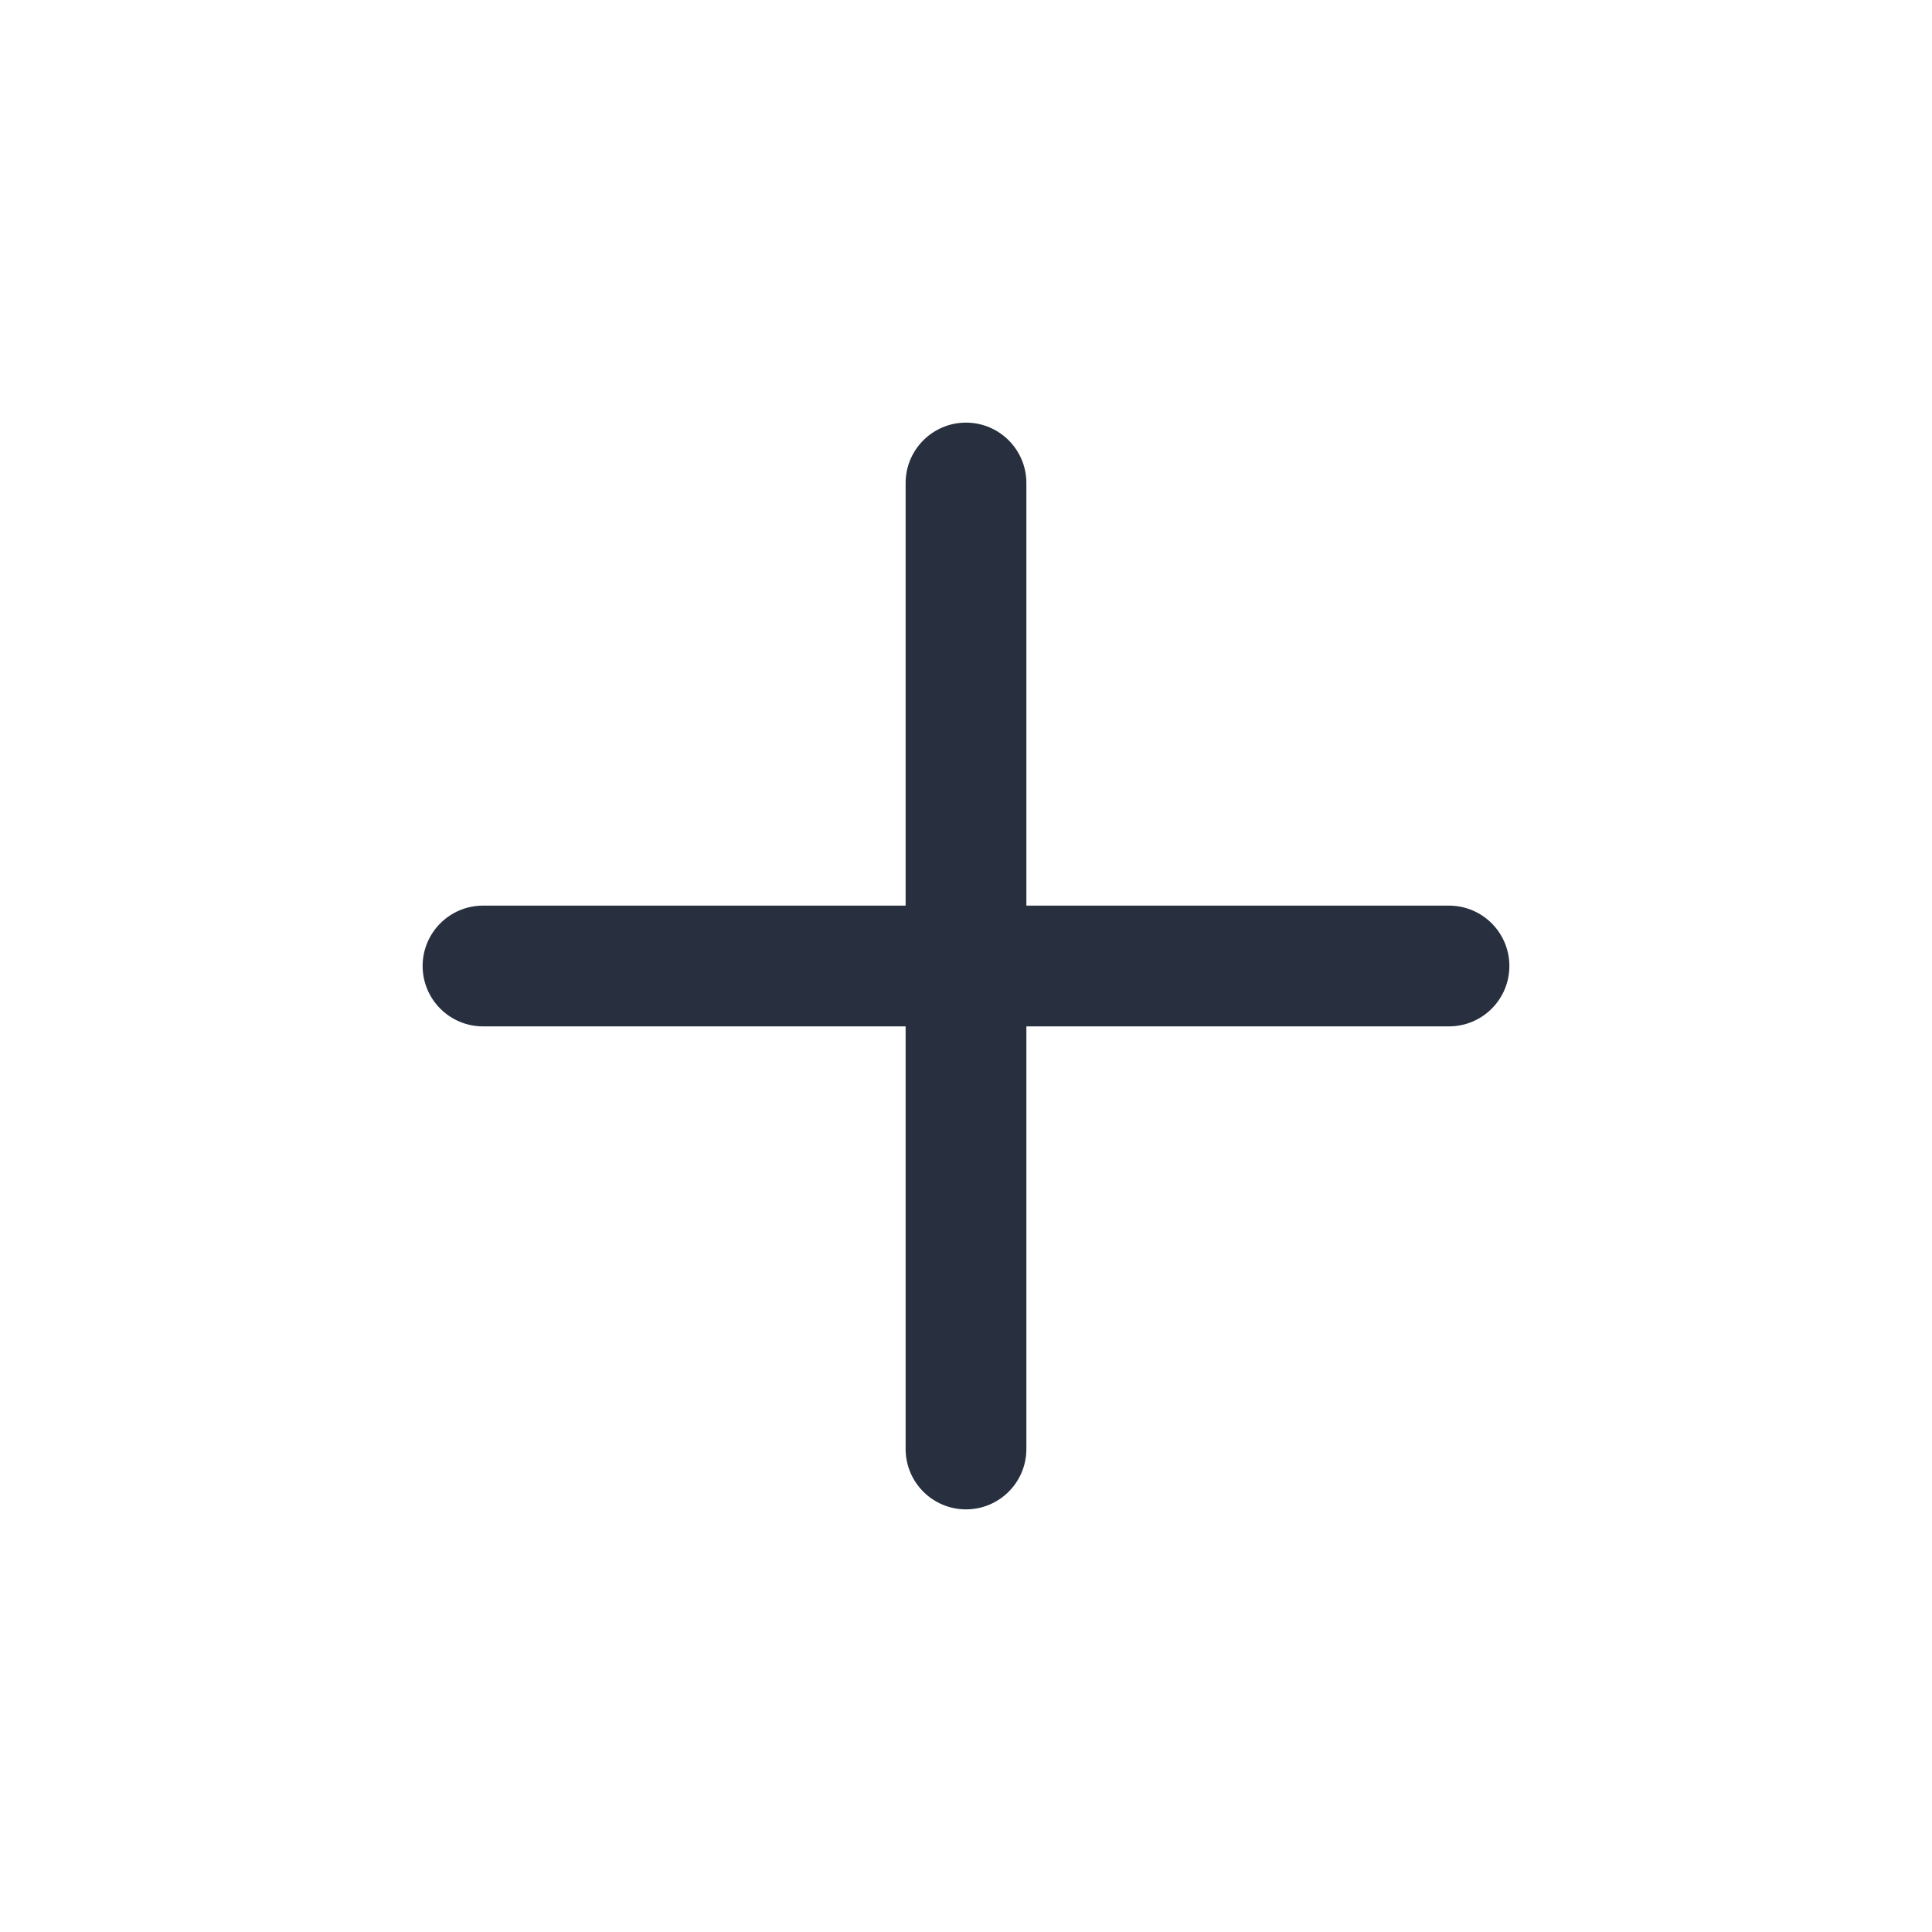
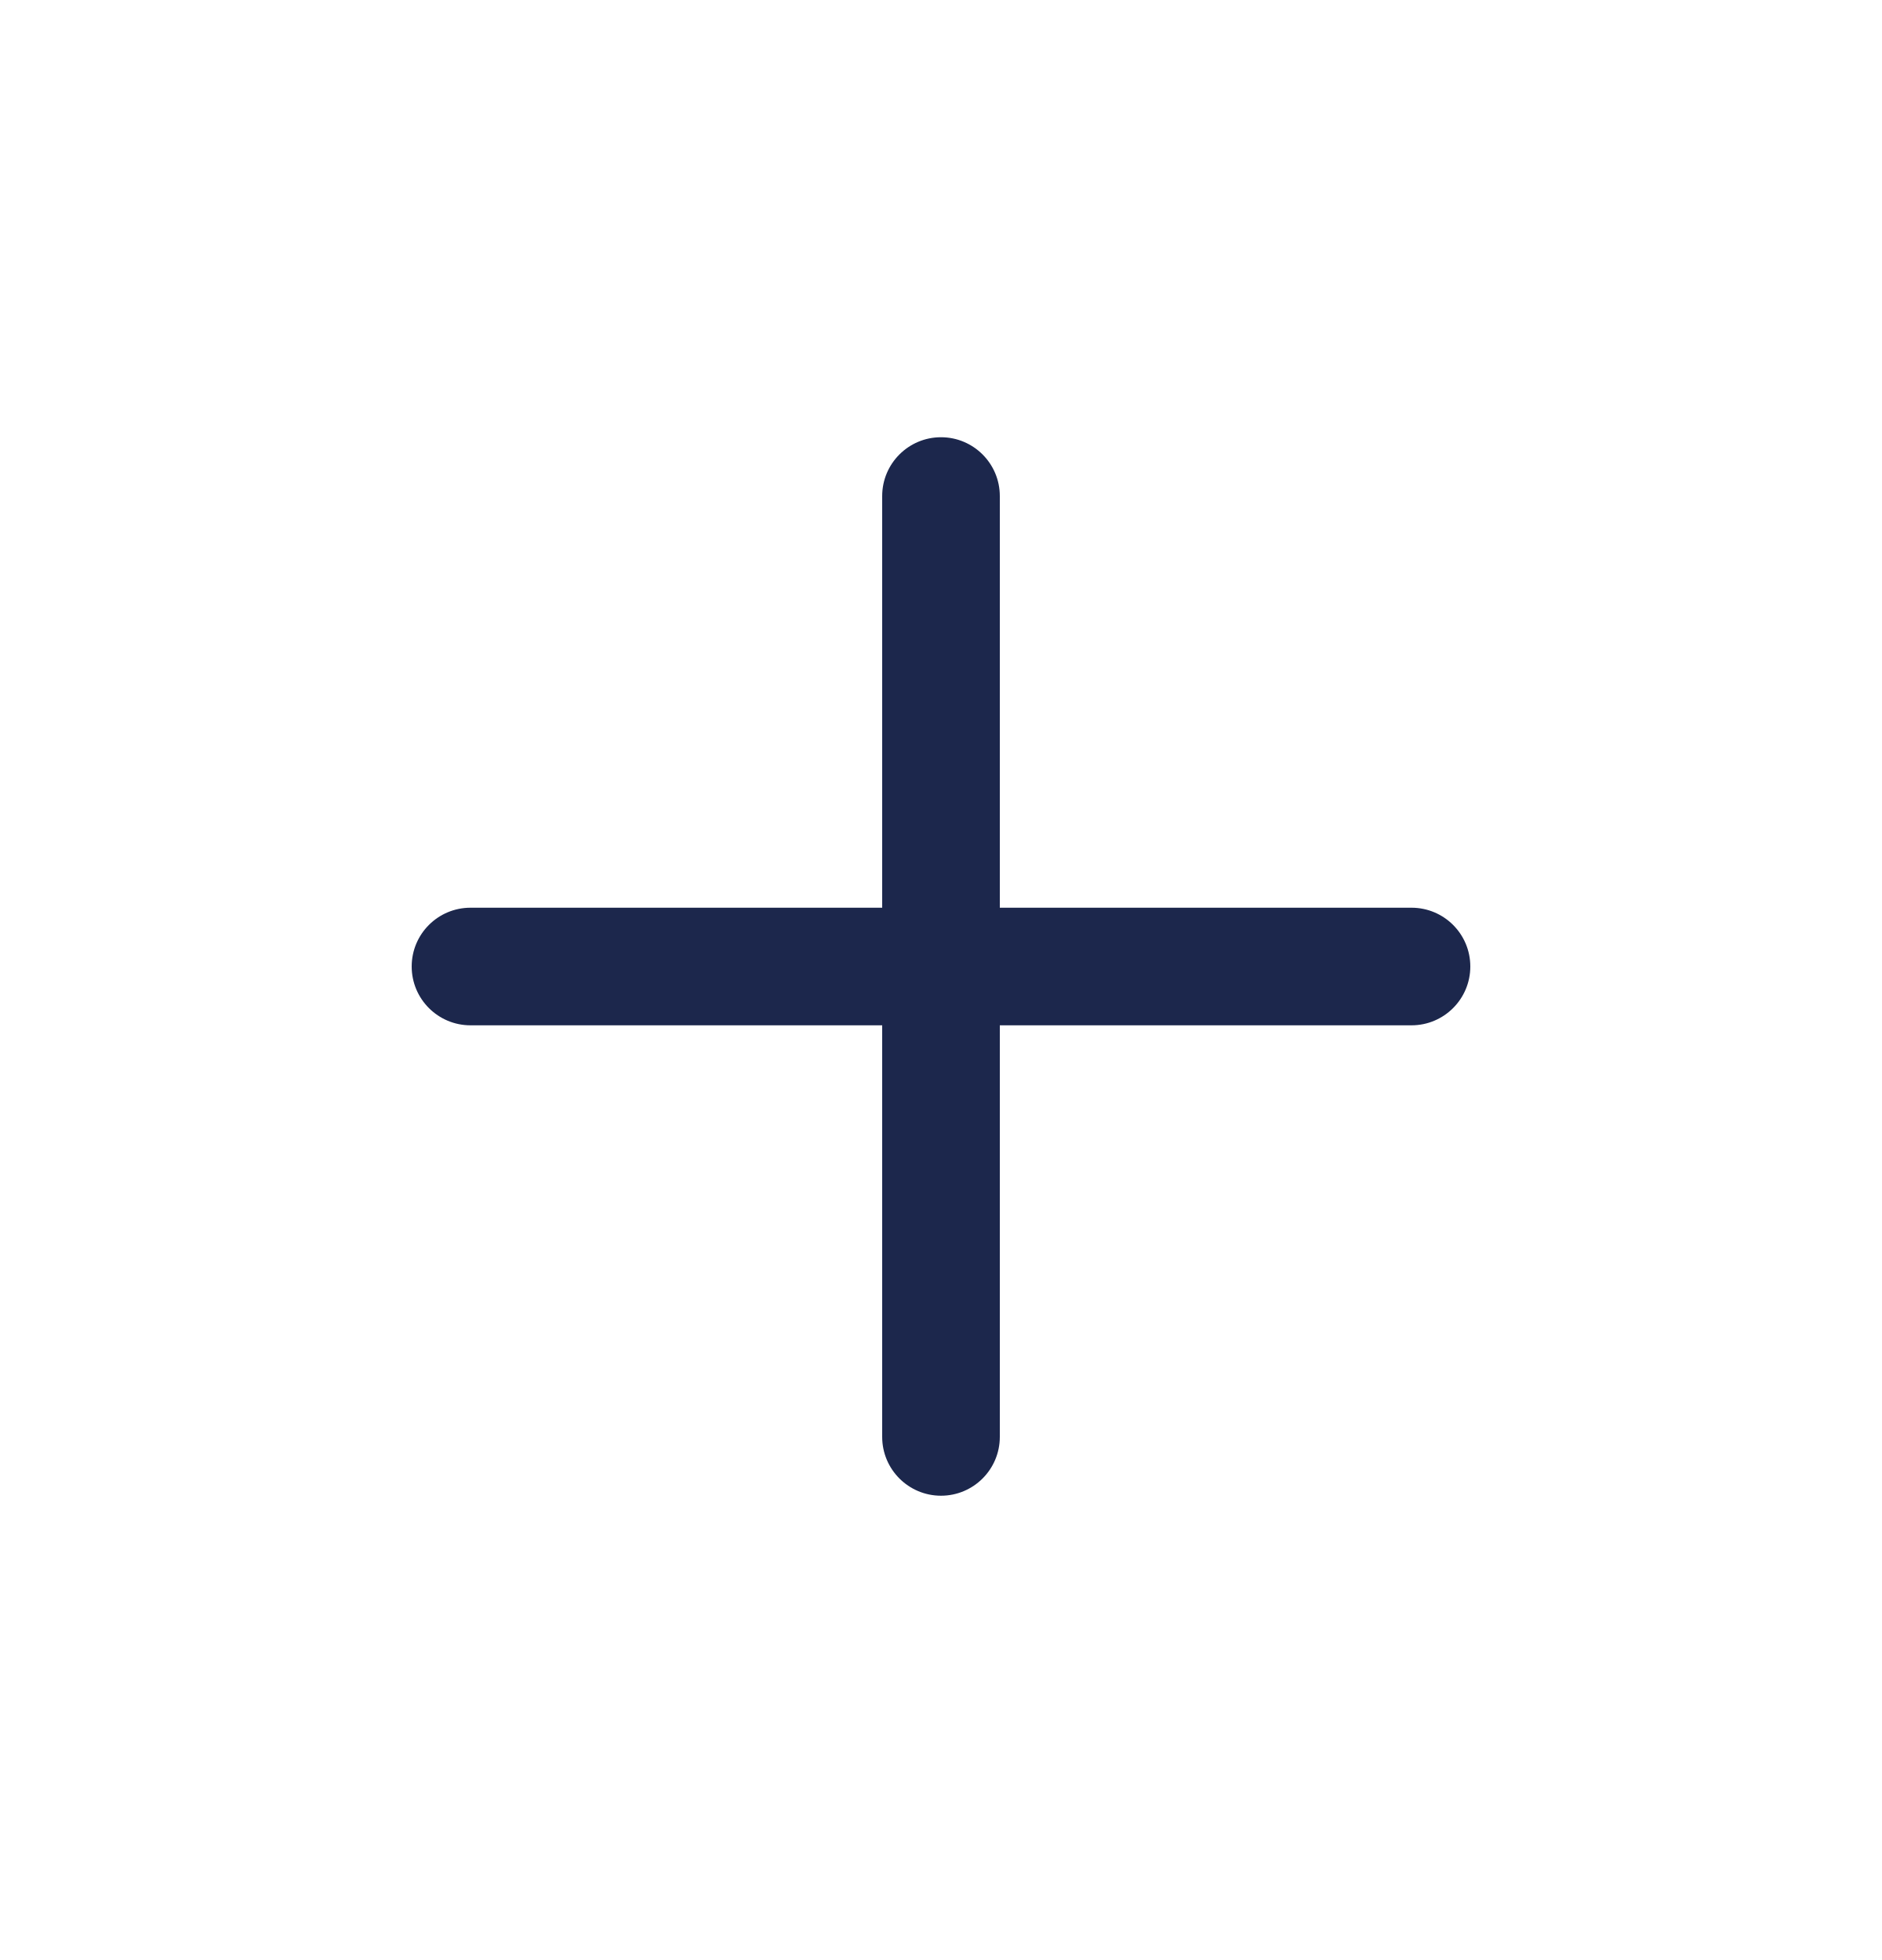
- <svg xmlns="http://www.w3.org/2000/svg" width="24" height="24" viewBox="0 0 24 24" fill="none">
-   <path fill-rule="evenodd" clip-rule="evenodd" d="M12.75 6C12.75 5.586 12.414 5.25 12 5.25C11.586 5.25 11.25 5.586 11.25 6V11.25H6C5.586 11.25 5.25 11.586 5.25 12C5.25 12.414 5.586 12.75 6 12.75H11.25V18C11.25 18.414 11.586 18.75 12 18.75C12.414 18.75 12.75 18.414 12.75 18V12.75H18C18.414 12.75 18.75 12.414 18.75 12C18.75 11.586 18.414 11.25 18 11.25H12.75V6Z" fill="#28303F" />
+ <svg xmlns="http://www.w3.org/2000/svg" width="24" height="25" viewBox="0 0 24 25" fill="none">
+   <path fill-rule="evenodd" clip-rule="evenodd" d="M12.75 6.327C12.75 5.913 12.414 5.577 12 5.577C11.586 5.577 11.25 5.913 11.25 6.327V11.578H6C5.586 11.578 5.25 11.913 5.25 12.328C5.25 12.742 5.586 13.078 6 13.078H11.25V18.328C11.25 18.742 11.586 19.078 12 19.078C12.414 19.078 12.75 18.742 12.75 18.328V13.078H18C18.414 13.078 18.75 12.742 18.75 12.328C18.75 11.913 18.414 11.578 18 11.578H12.75V6.327Z" fill="#1C274C" />
</svg>
